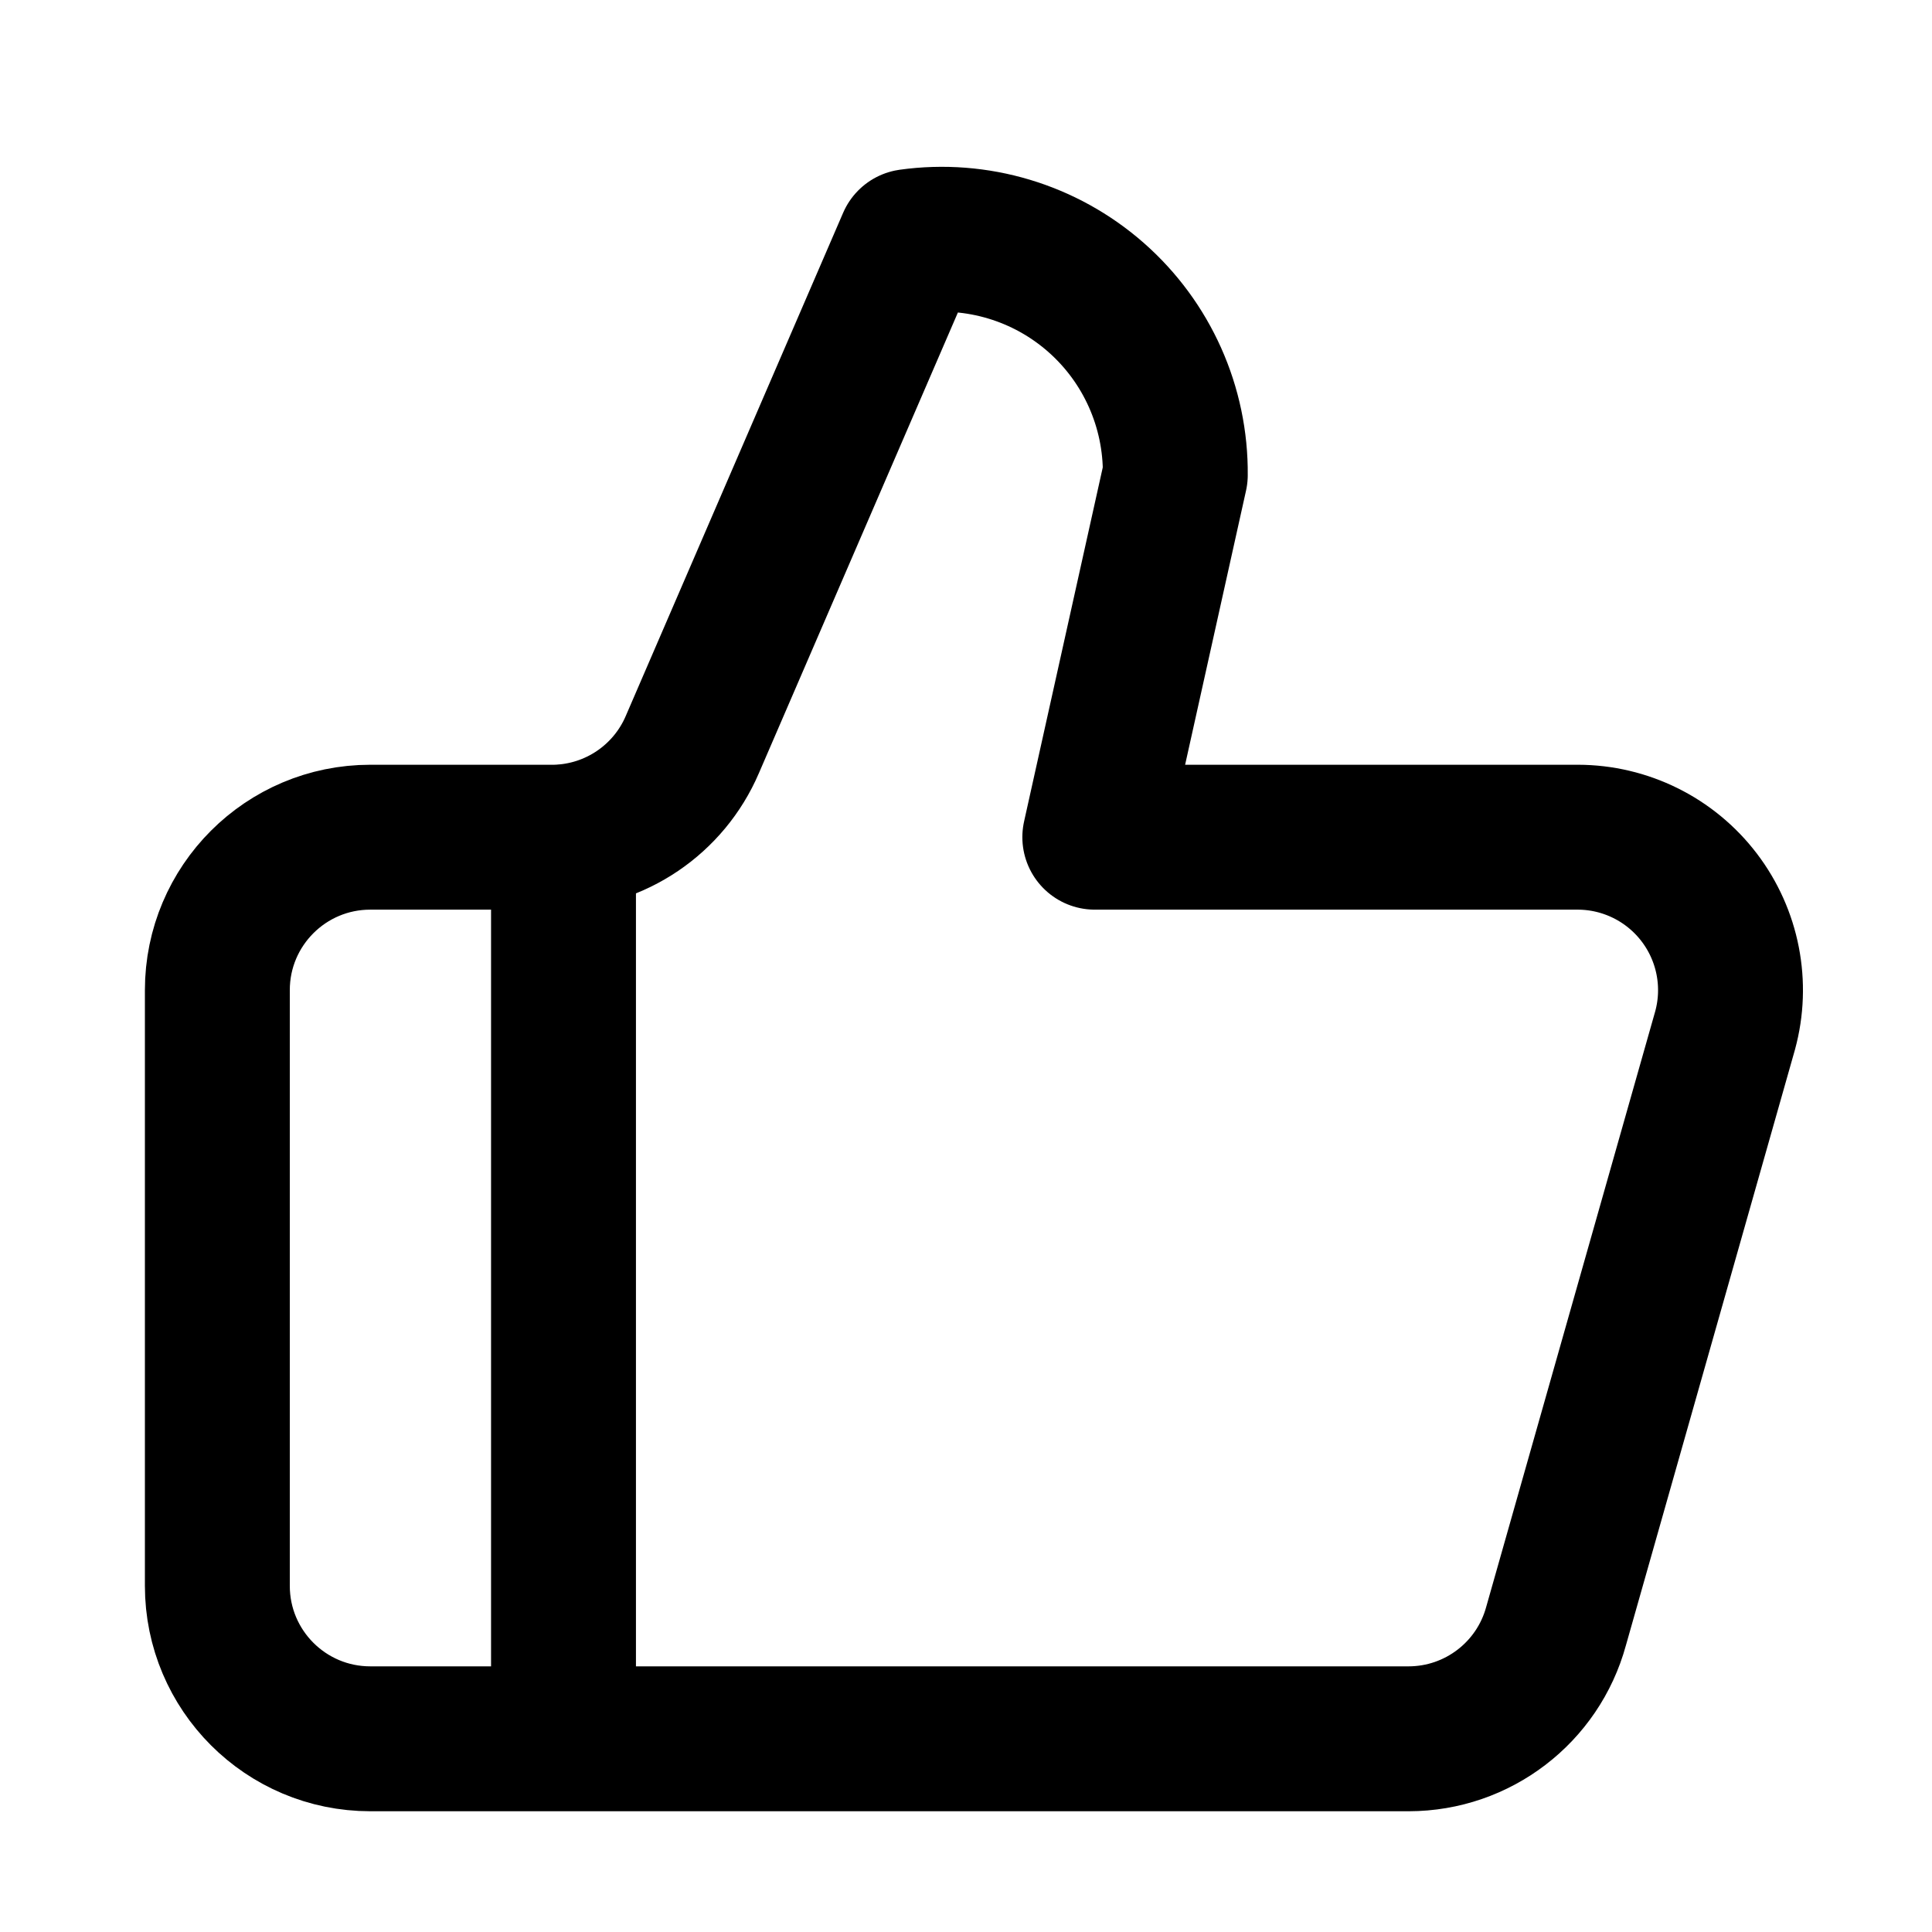
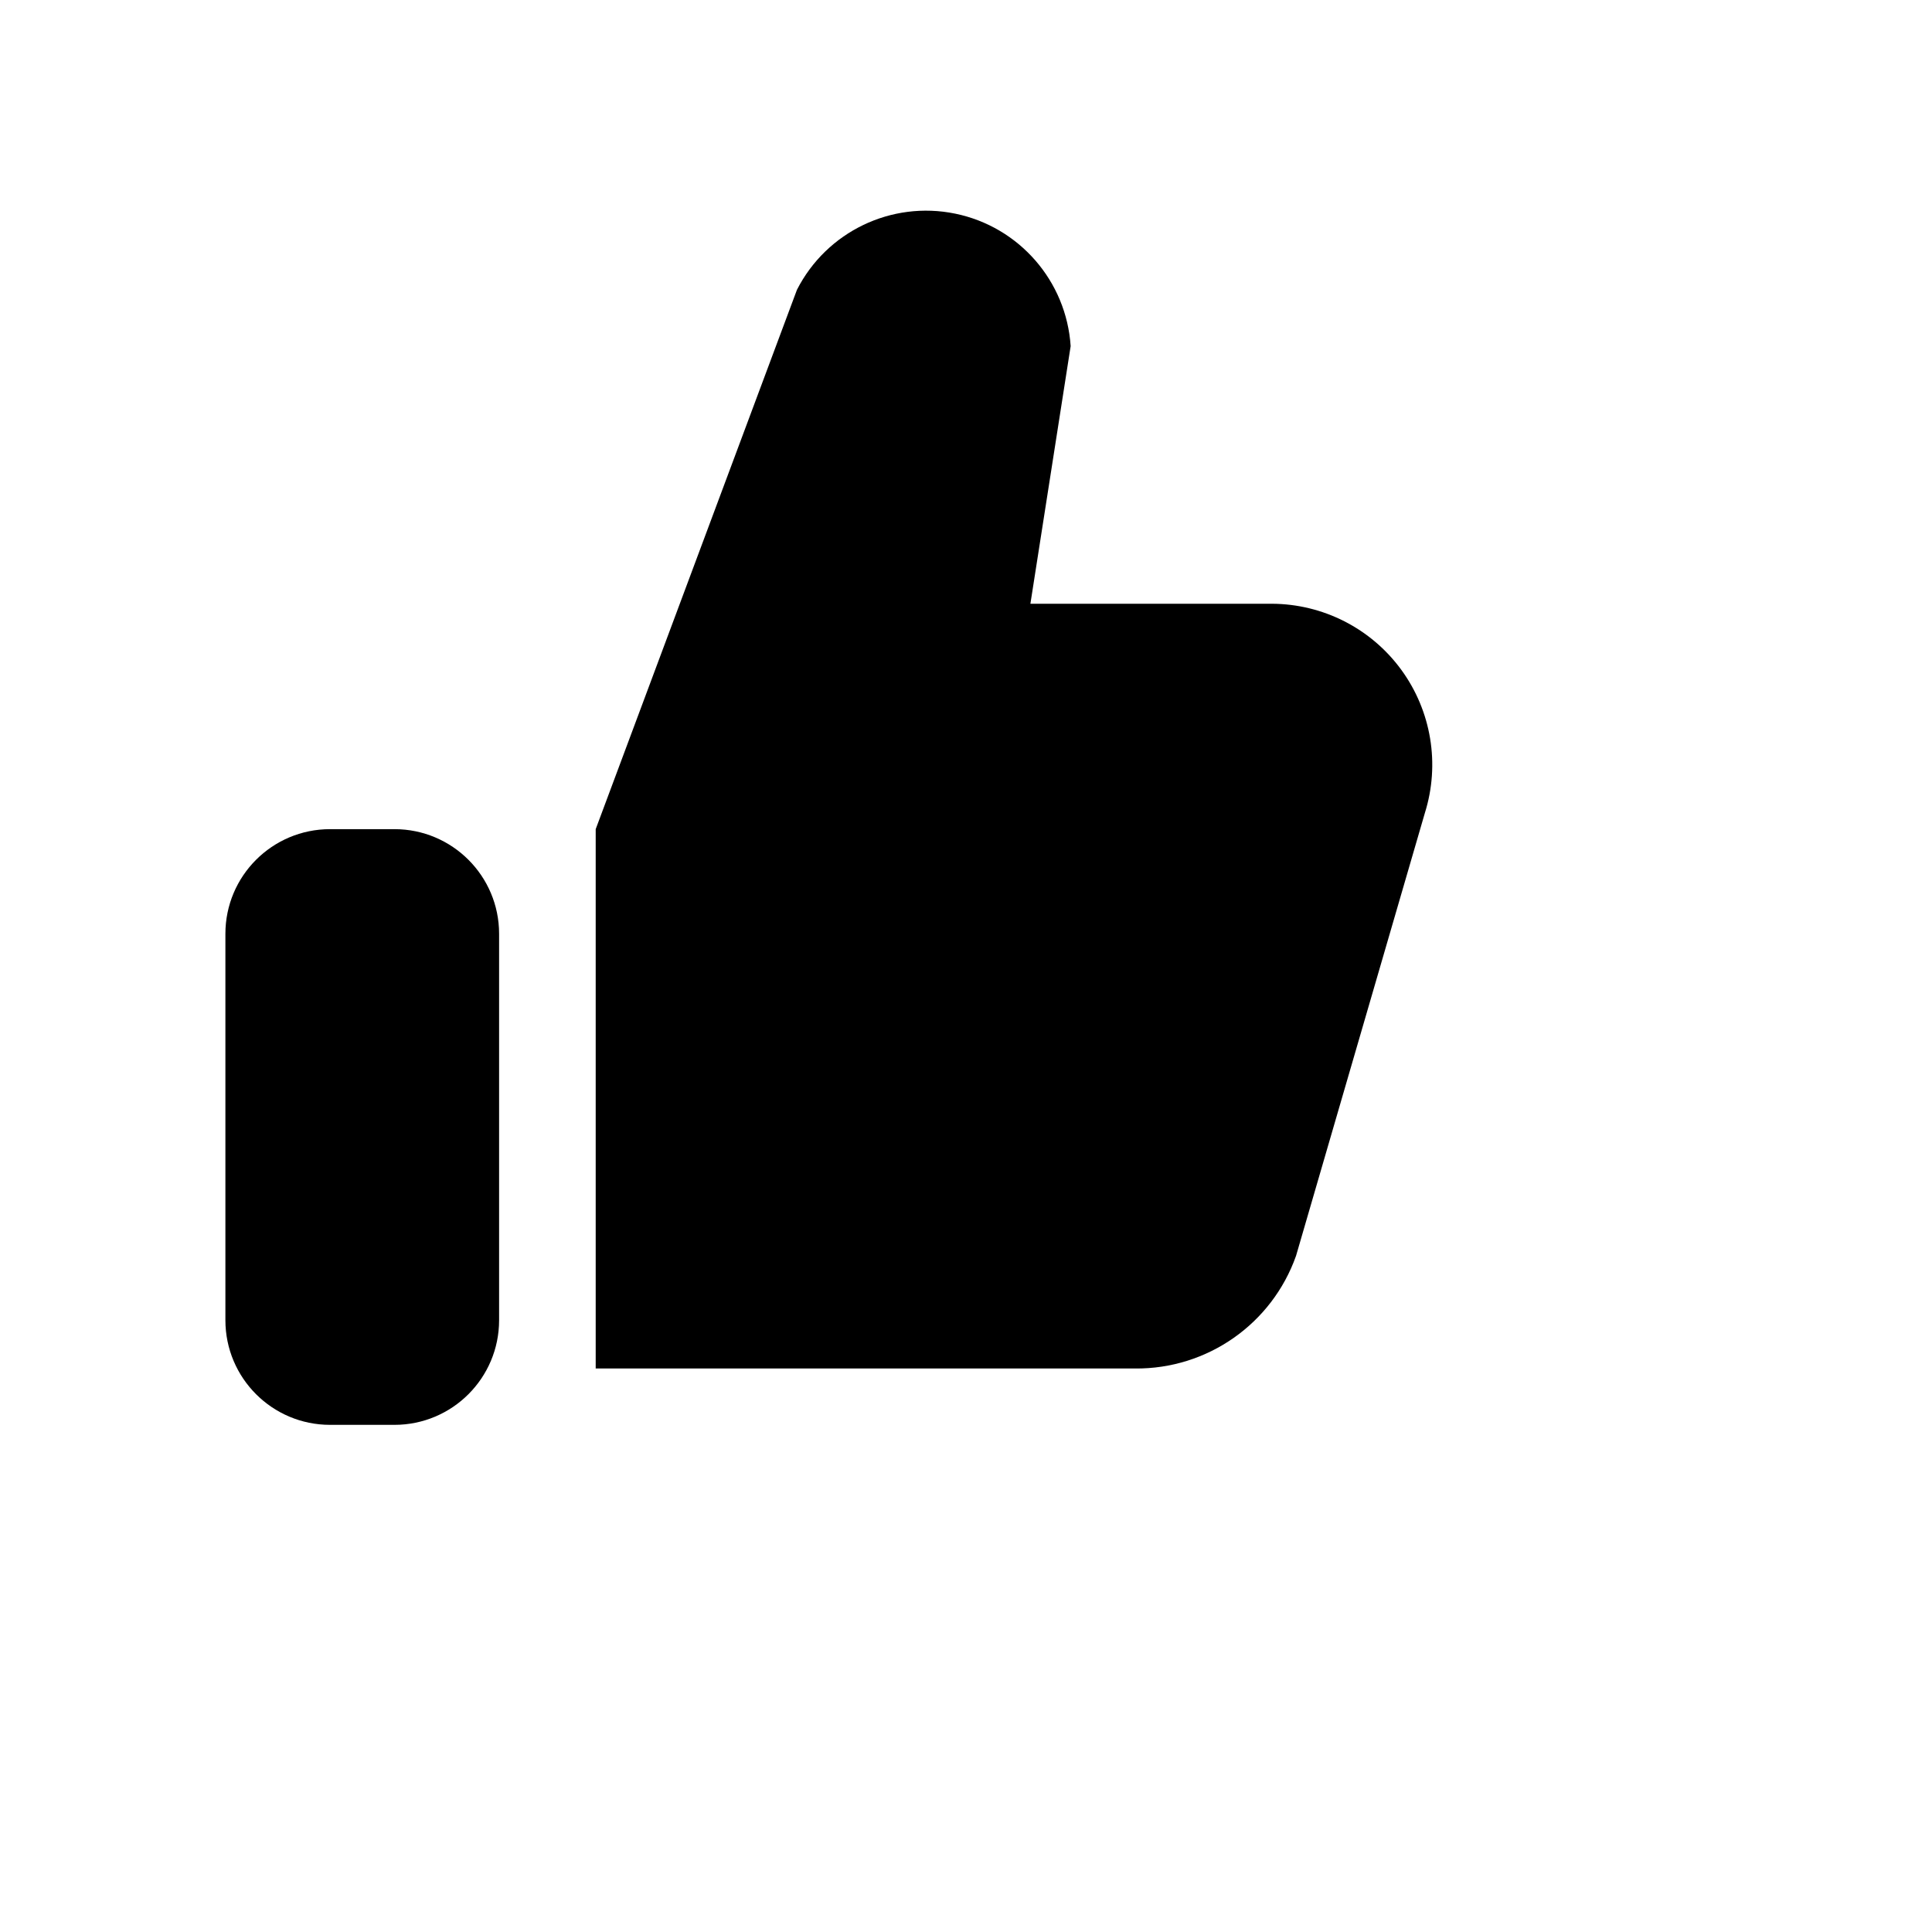
- <svg xmlns="http://www.w3.org/2000/svg" width="24" height="24" viewBox="0 0 24 24" fill="none" stroke="#000" stroke-width="1.8" stroke-linecap="round" stroke-linejoin="round">
-   <path d="M7 10.4V21" />
-   <path d="M14.6 5.9 13.6 10.4h6a1.9 1.9 0 0 1 1.83 2.4l-2.1 7.4a1.9 1.9 0 0 1-1.83 1.4H4.6a1.9 1.9 0 0 1-1.9-1.9v-7.4a1.9 1.9 0 0 1 1.9-1.9h2.3a1.9 1.9 0 0 0 1.7-1.15L11.3 3a2.9 2.9 0 0 1 3.3 2.9Z" />
+ <svg xmlns="http://www.w3.org/2000/svg" width="24" height="24" viewBox="0 0 24 24" fill="#000">
+   <path d="M7.4 10.3 9.9 3.6a1.8 1.8 0 0 1 3.4.7l-.5 3.2h3a2 2 0 0 1 1.9 2.6l-1.6 5.5a2.1 2.1 0 0 1-2 1.4H7.4Z" />
+   <rect x="2.8" y="10.3" width="3.4" height="7.4" rx="1.3" />
</svg>
